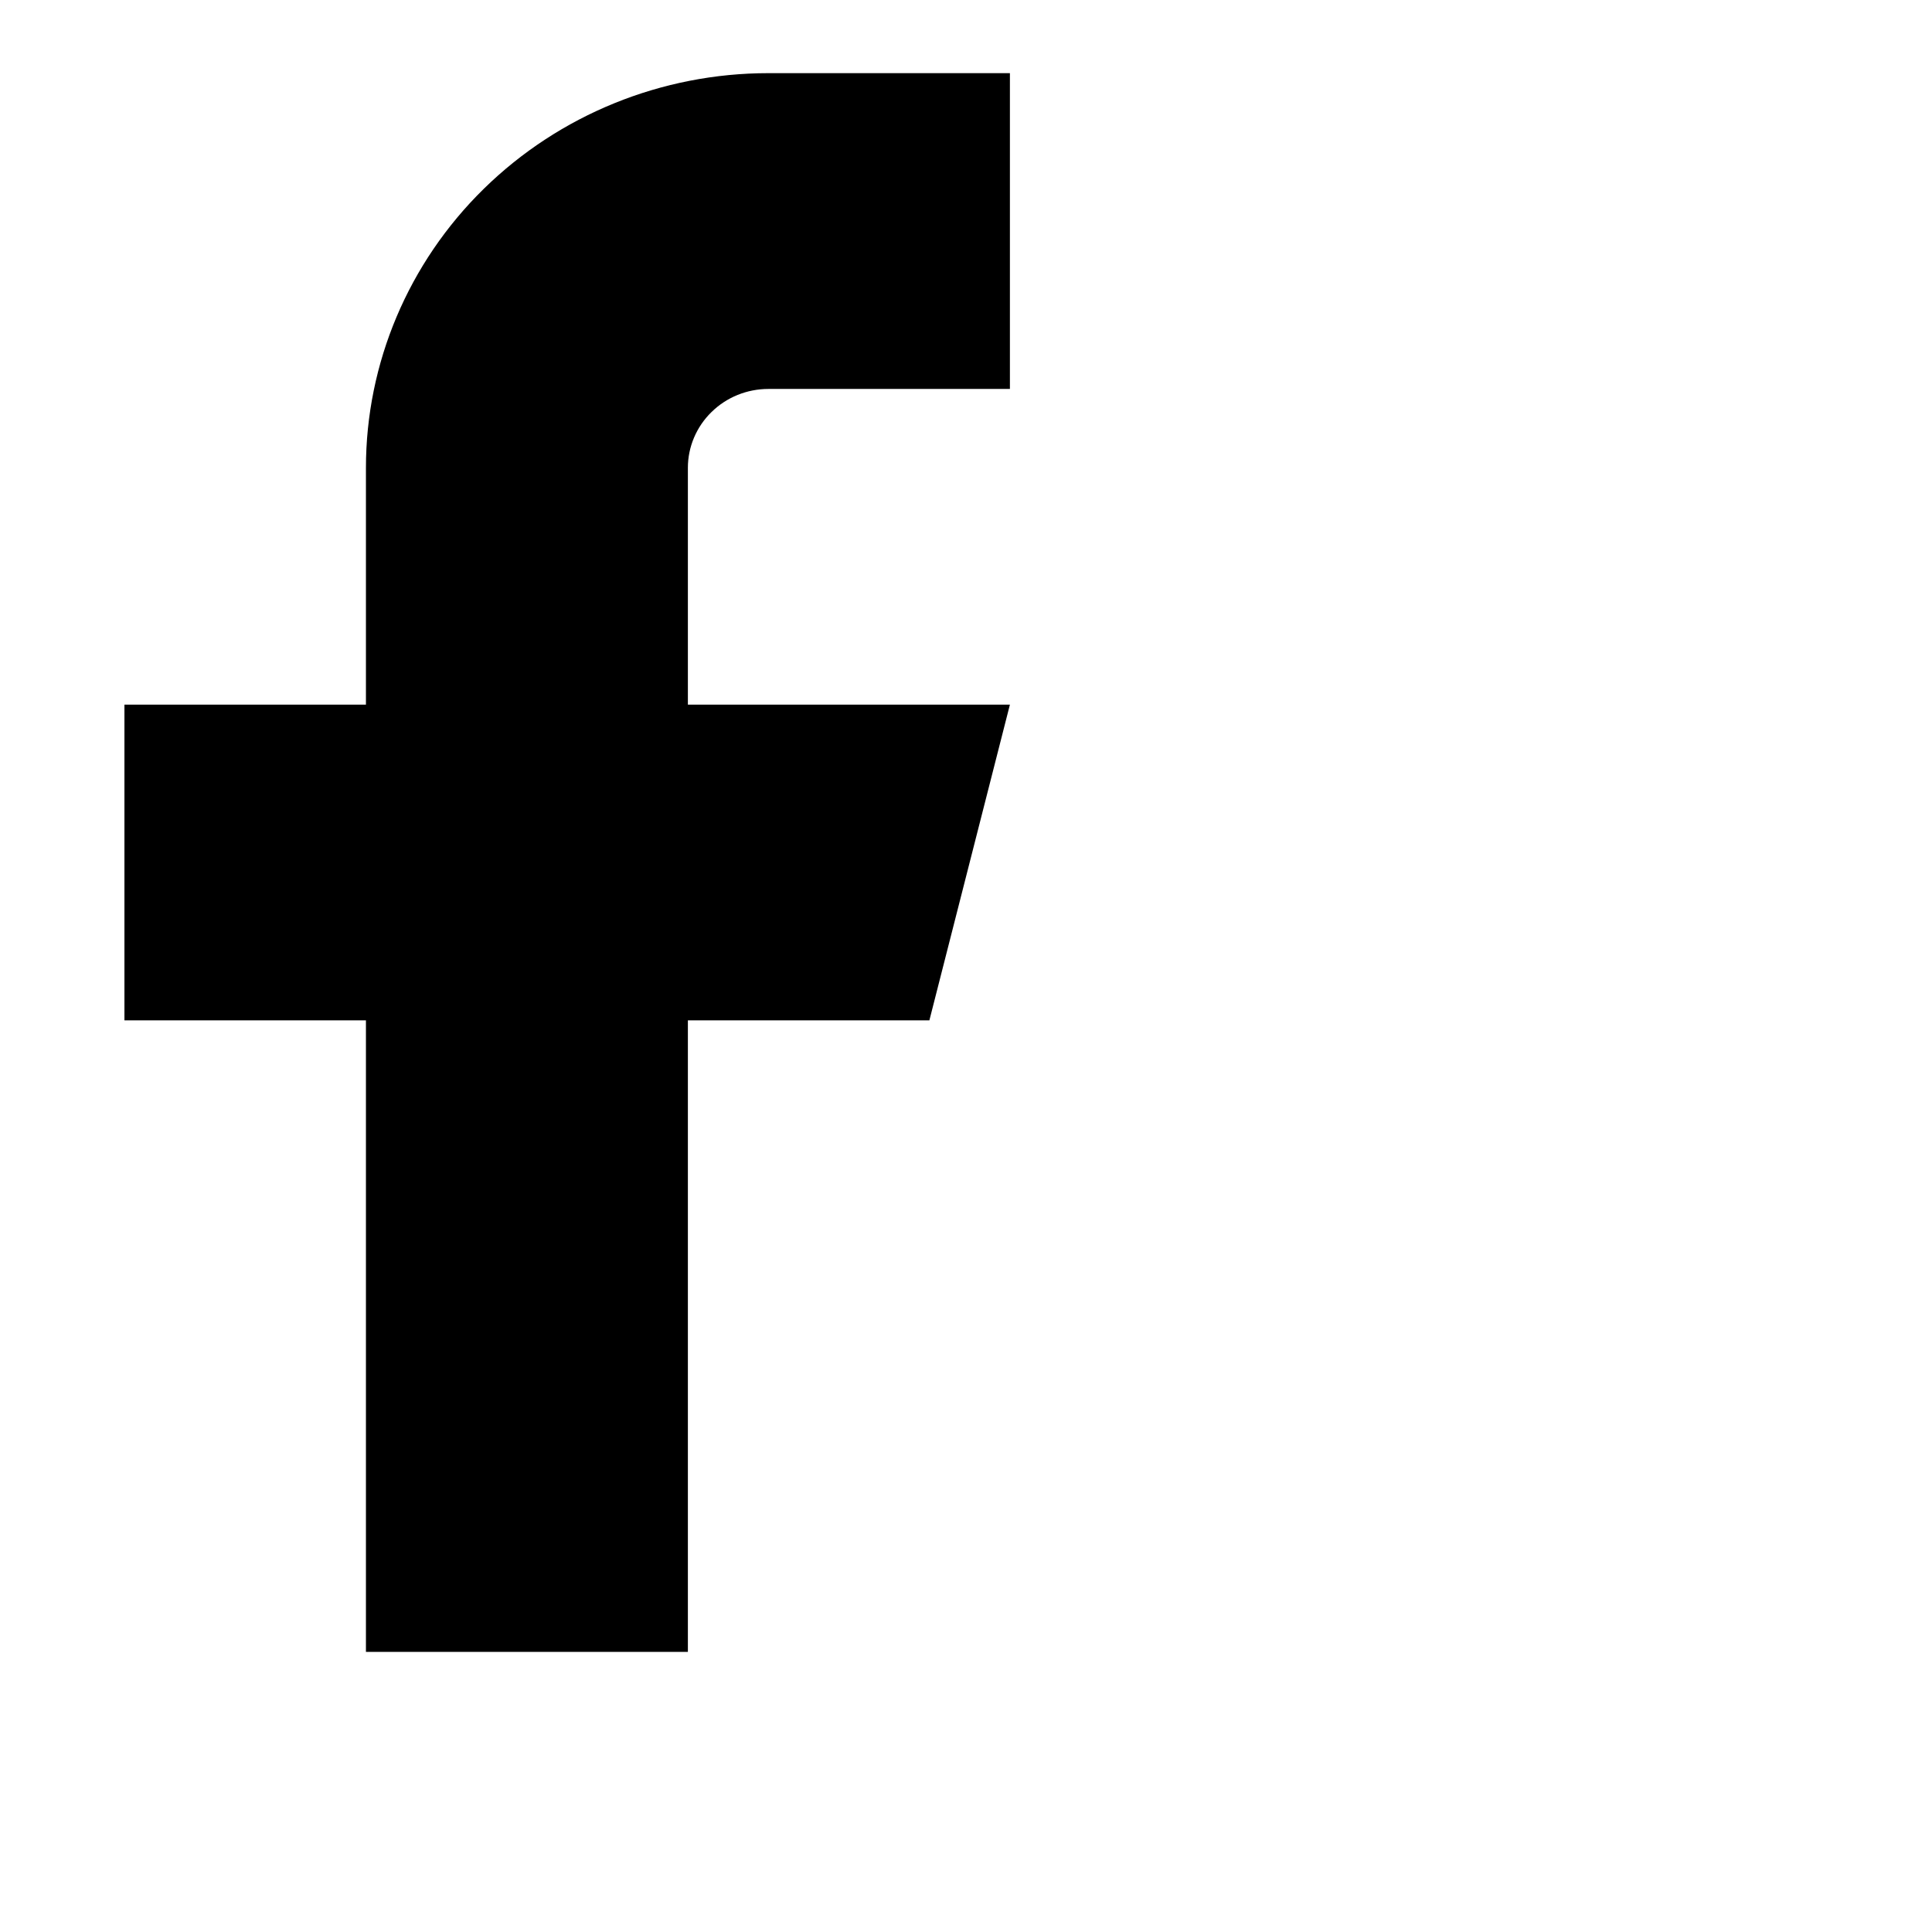
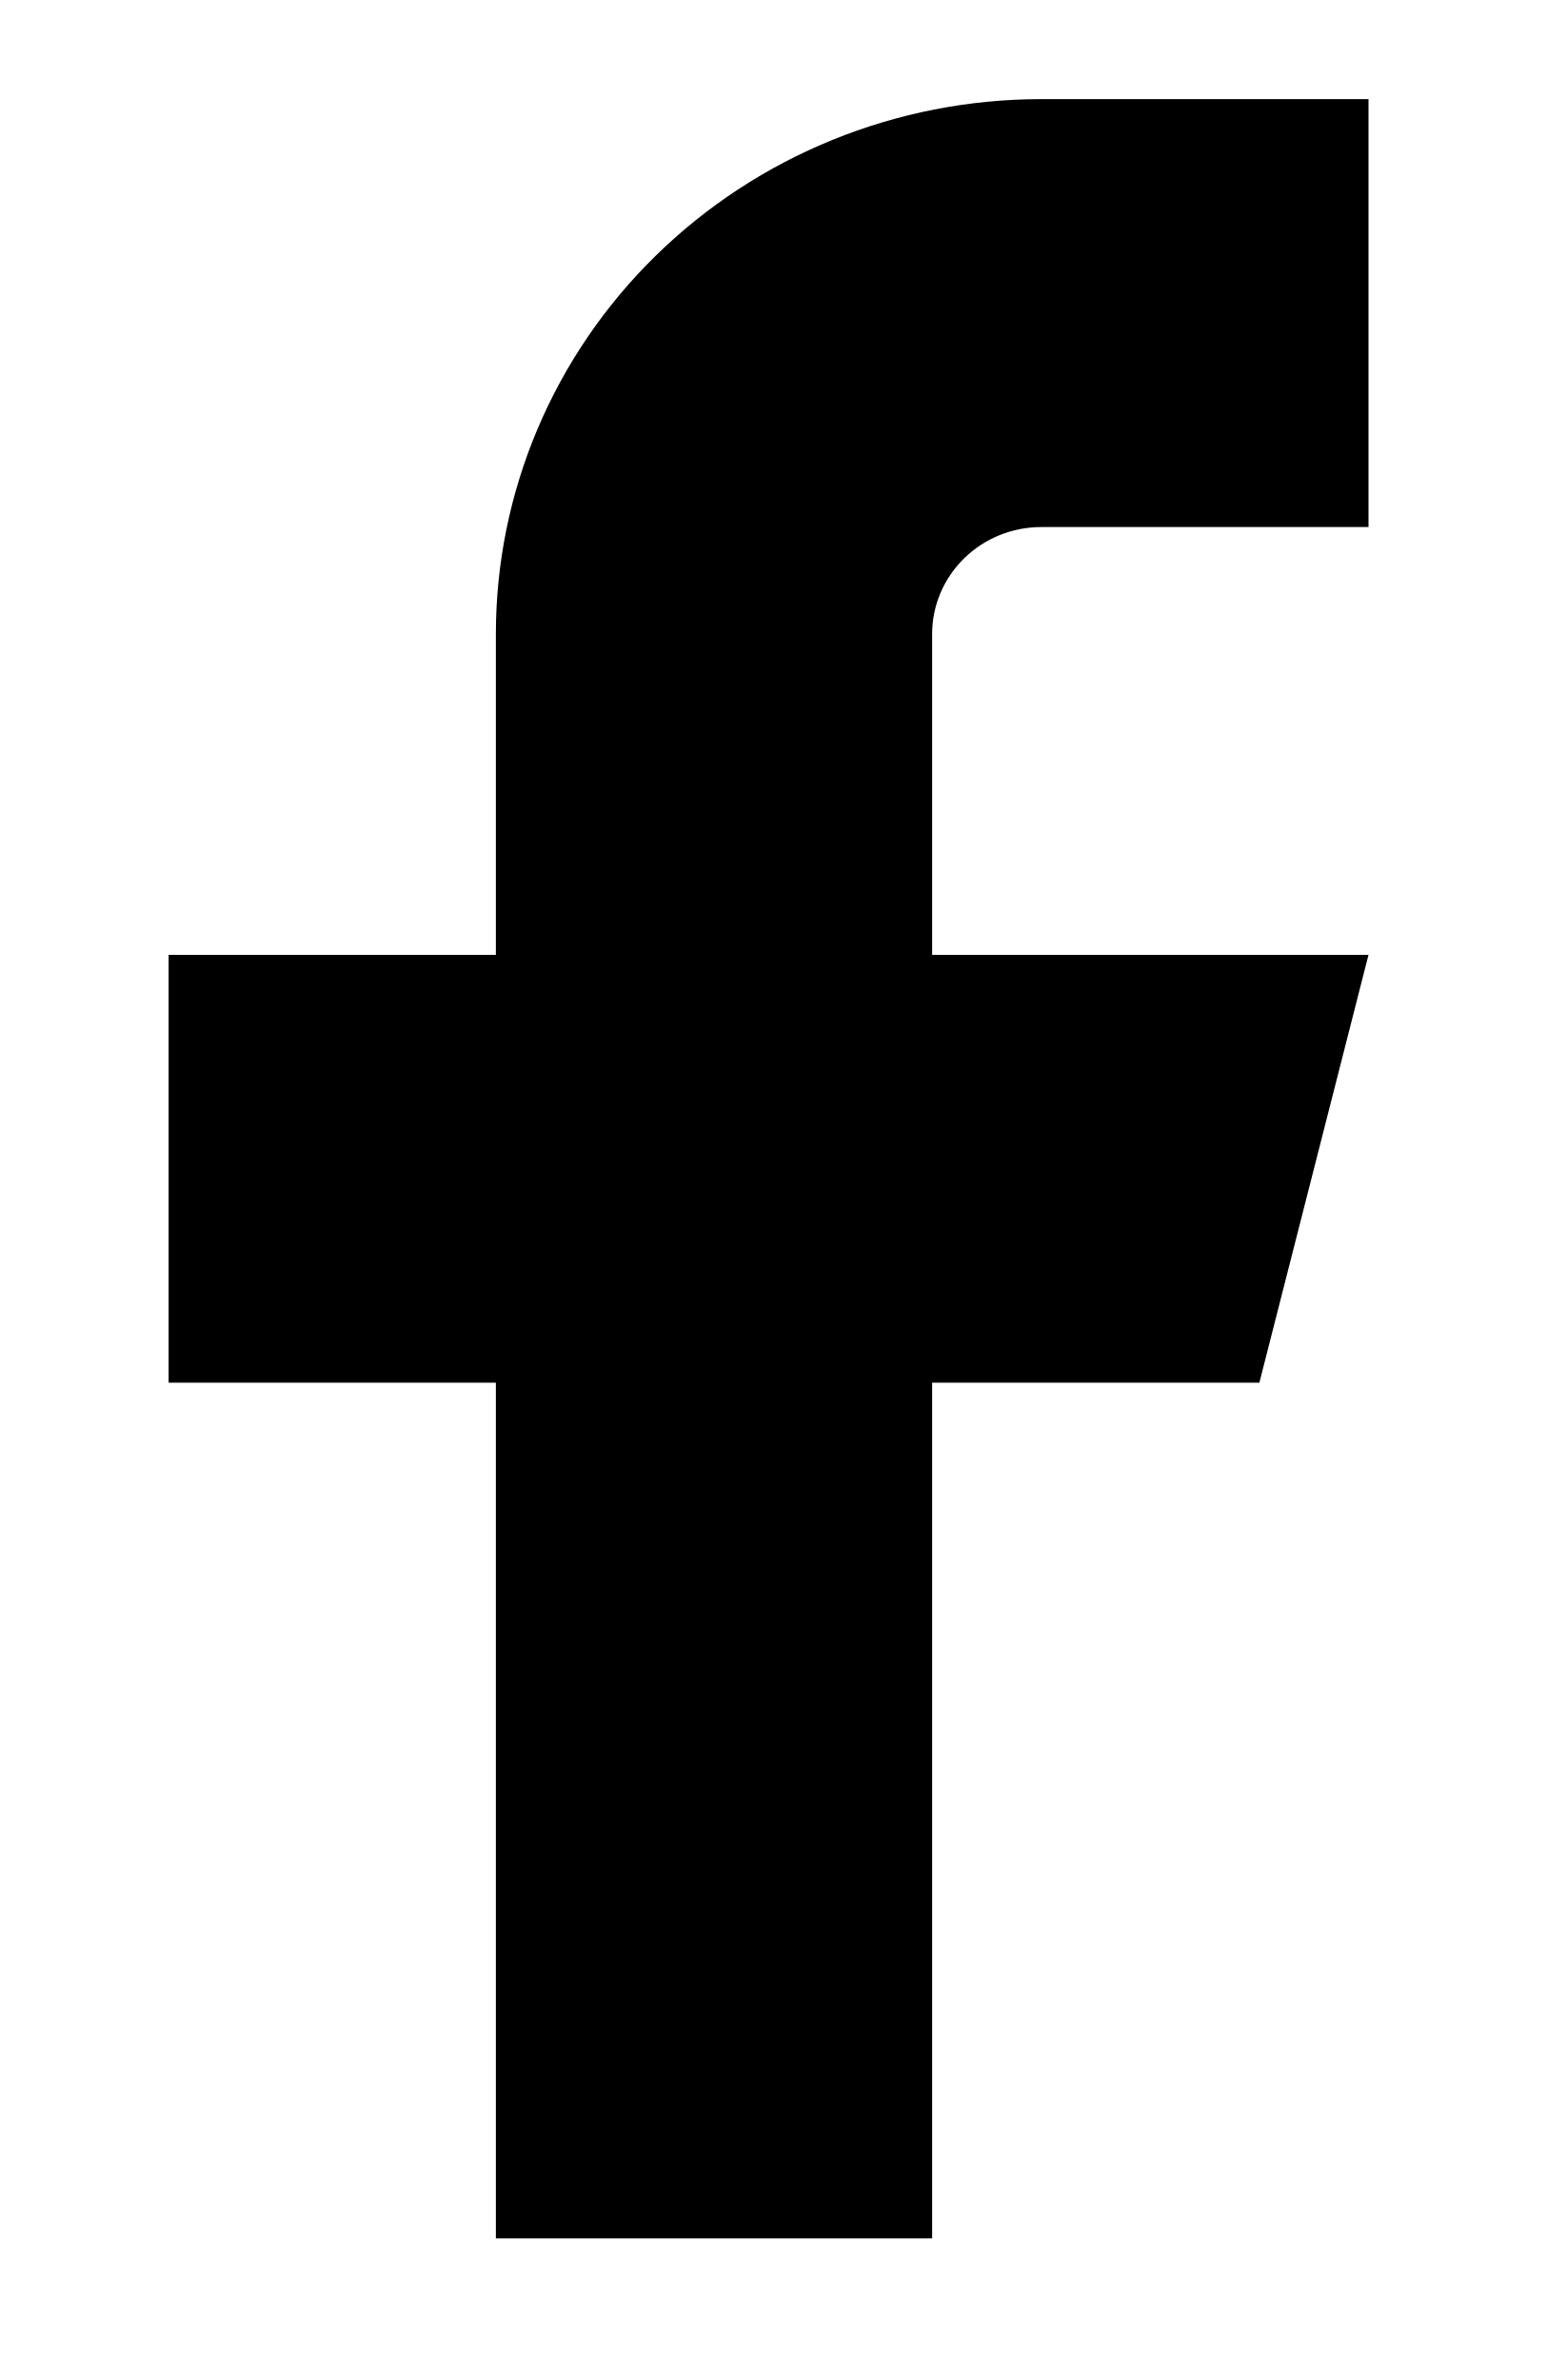
- <svg xmlns="http://www.w3.org/2000/svg" viewBox="0 0 22 22">
+ <svg xmlns="http://www.w3.org/2000/svg" viewBox="0 0 13 20">
  <path d="M11.5 0.833H8.75C7.534 0.833 6.369 1.307 5.509 2.15C4.65 2.992 4.167 4.136 4.167 5.327V8.024H1.417V11.619H4.167V18.81H7.833V11.619H10.583L11.5 8.024H7.833V5.327C7.833 5.089 7.93 4.86 8.102 4.692C8.274 4.523 8.507 4.429 8.75 4.429H11.5V0.833Z" />
</svg>
